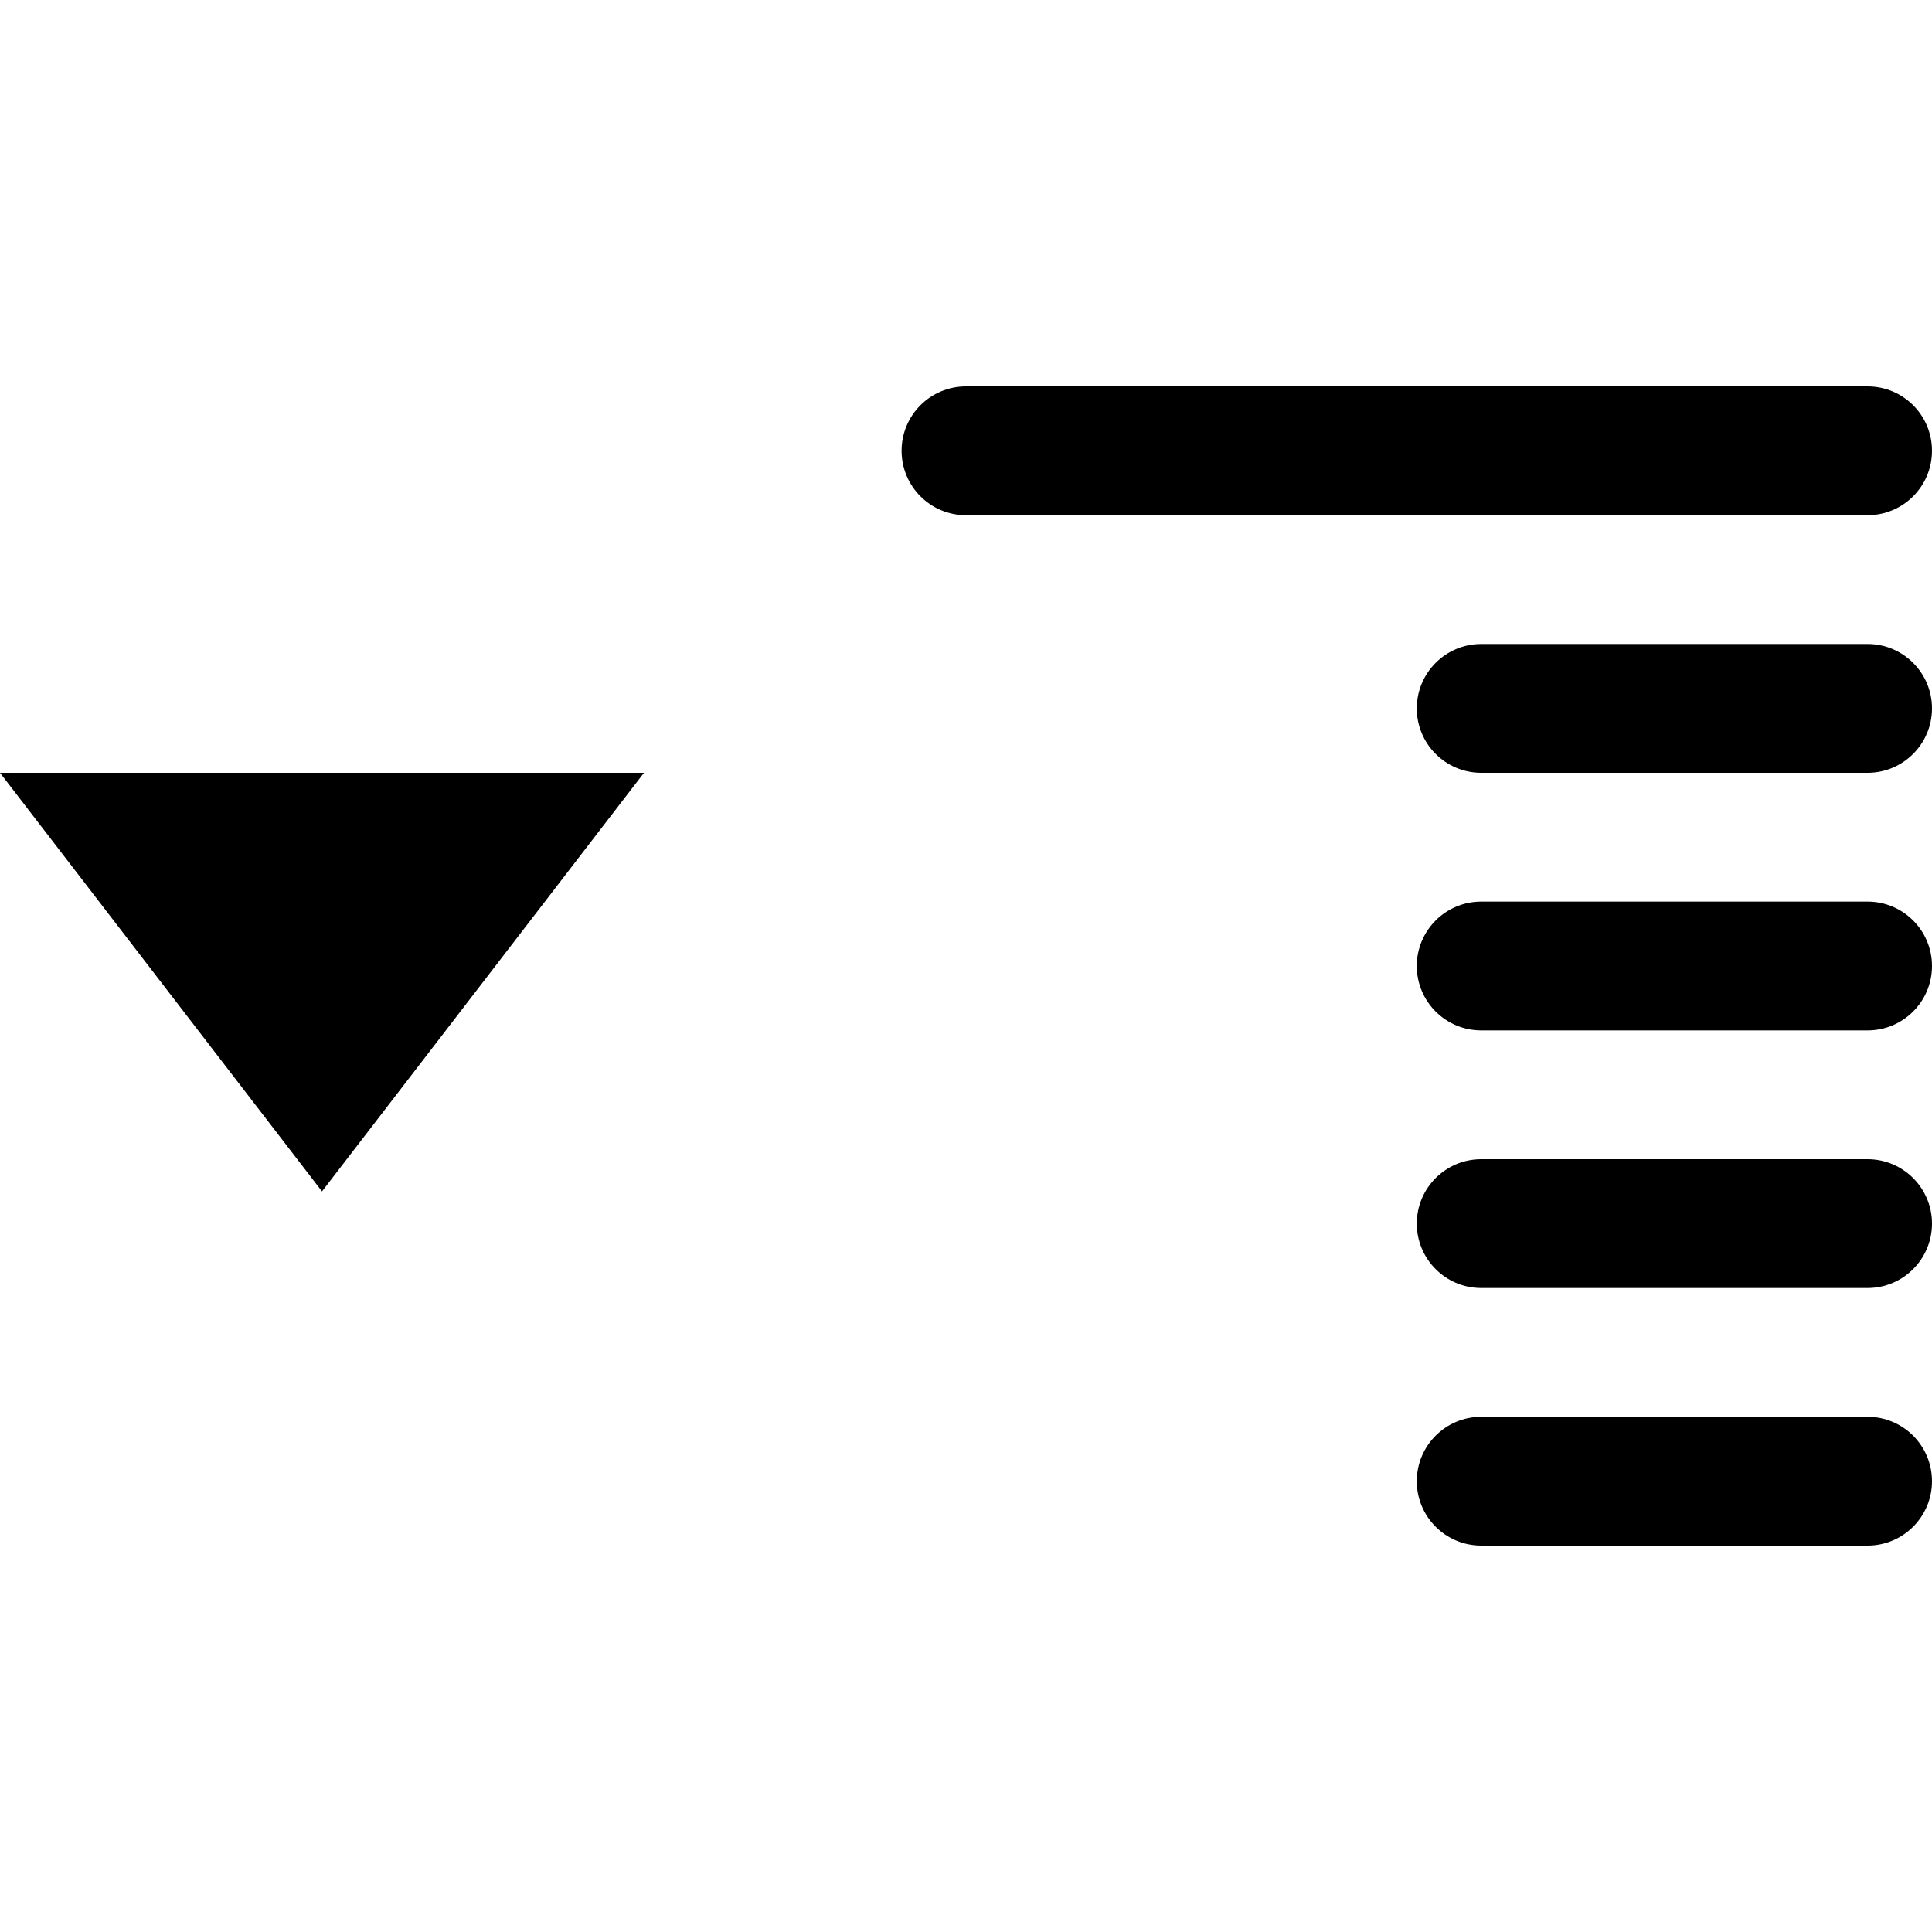
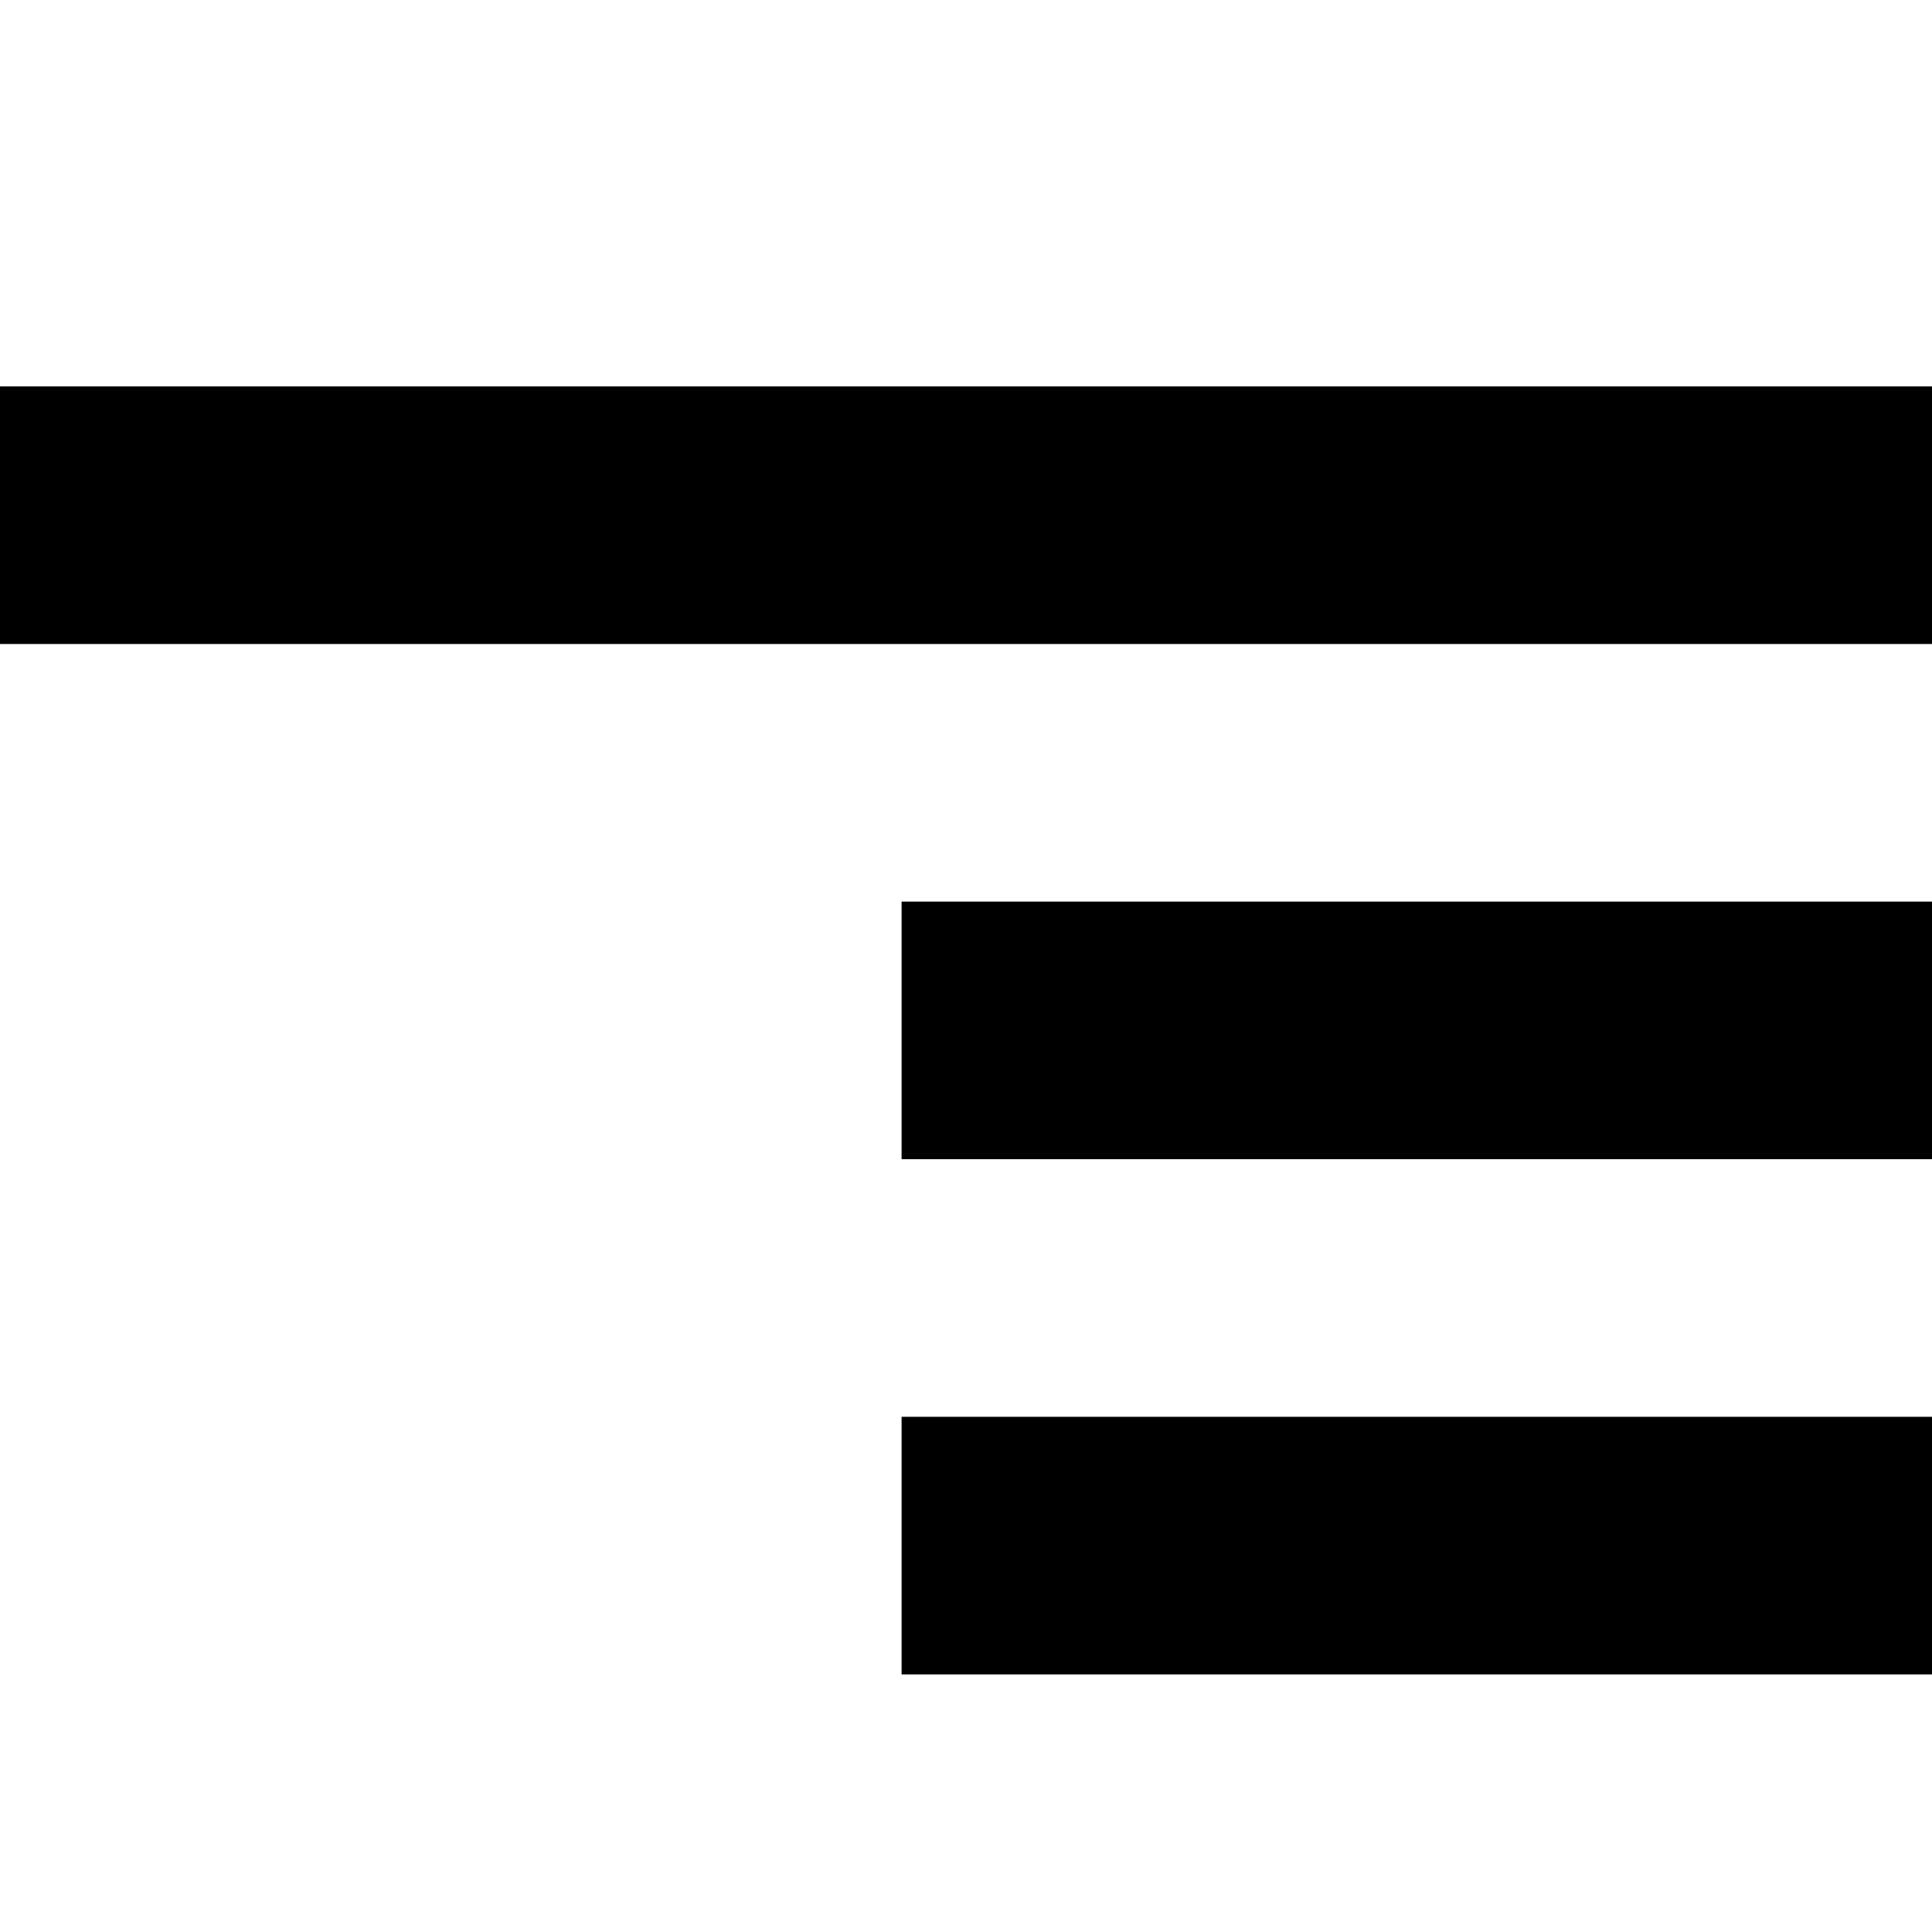
<svg xmlns="http://www.w3.org/2000/svg" width="15" height="15" viewBox="0 0 15 15" fill="none">
-   <path fill-rule="evenodd" clip-rule="evenodd" d="M7.5 3C7.224 3 7 3.223 7 3.5C7 3.776 7.224 4 7.5 4H14.5C14.776 4 15 3.776 15 3.5C15 3.223 14.776 3 14.5 3H7.5ZM11.5 5C11.224 5 11 5.224 11 5.5C11 5.776 11.224 6 11.5 6H14.5C14.776 6 15 5.776 15 5.5C15 5.224 14.776 5 14.5 5H11.5ZM11 7.5C11 7.224 11.224 7 11.5 7H14.5C14.776 7 15 7.224 15 7.5C15 7.776 14.776 8 14.5 8H11.5C11.224 8 11 7.776 11 7.5ZM11.5 9C11.224 9 11 9.224 11 9.5C11 9.776 11.224 10 11.5 10H14.5C14.776 10 15 9.776 15 9.5C15 9.224 14.776 9 14.5 9H11.5ZM11 11.5C11 11.224 11.224 11 11.5 11H14.5C14.776 11 15 11.224 15 11.5C15 11.776 14.776 12 14.5 12H11.5C11.224 12 11 11.776 11 11.5ZM2.5 9.25L5 6H0L2.5 9.25Z" fill="currentColor" />
+   <path d="M0 3H15V5H0V3Z" fill="currentColor" />
+   <path d="M7 7H15V9H7V7Z" fill="currentColor" />
+   <path d="M7 11H15V13H7V11Z" fill="currentColor" />
</svg>
